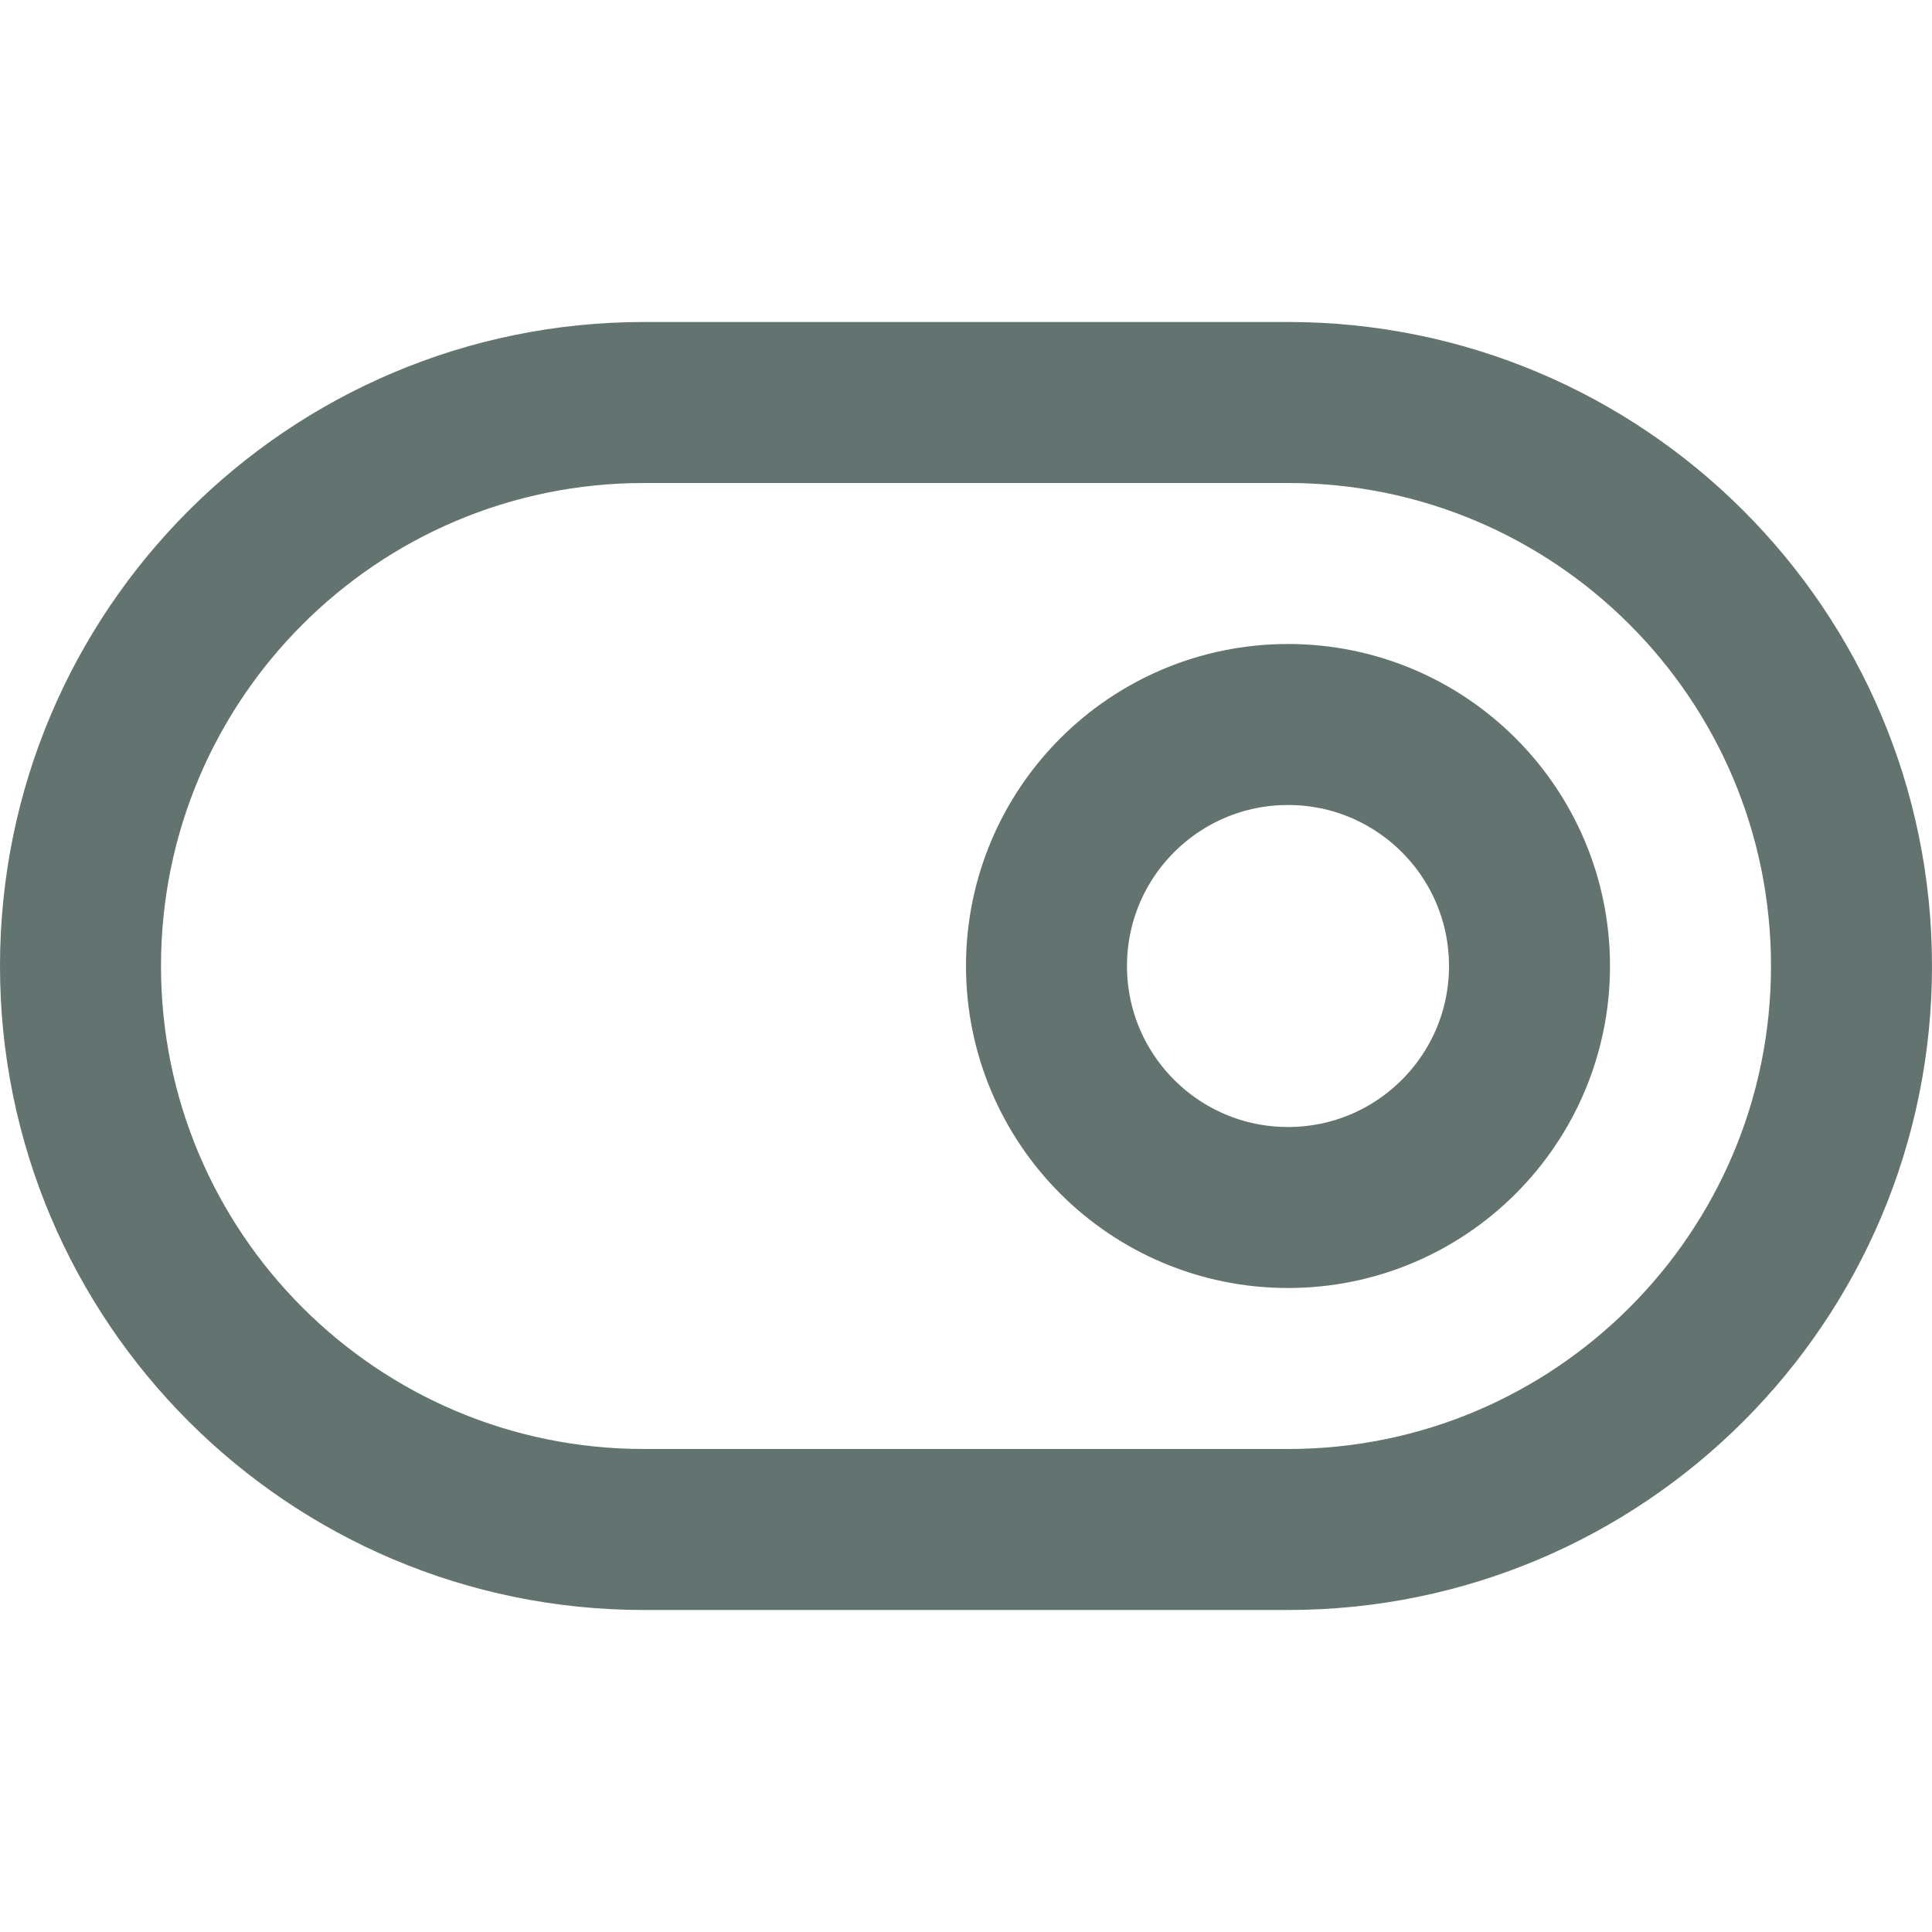
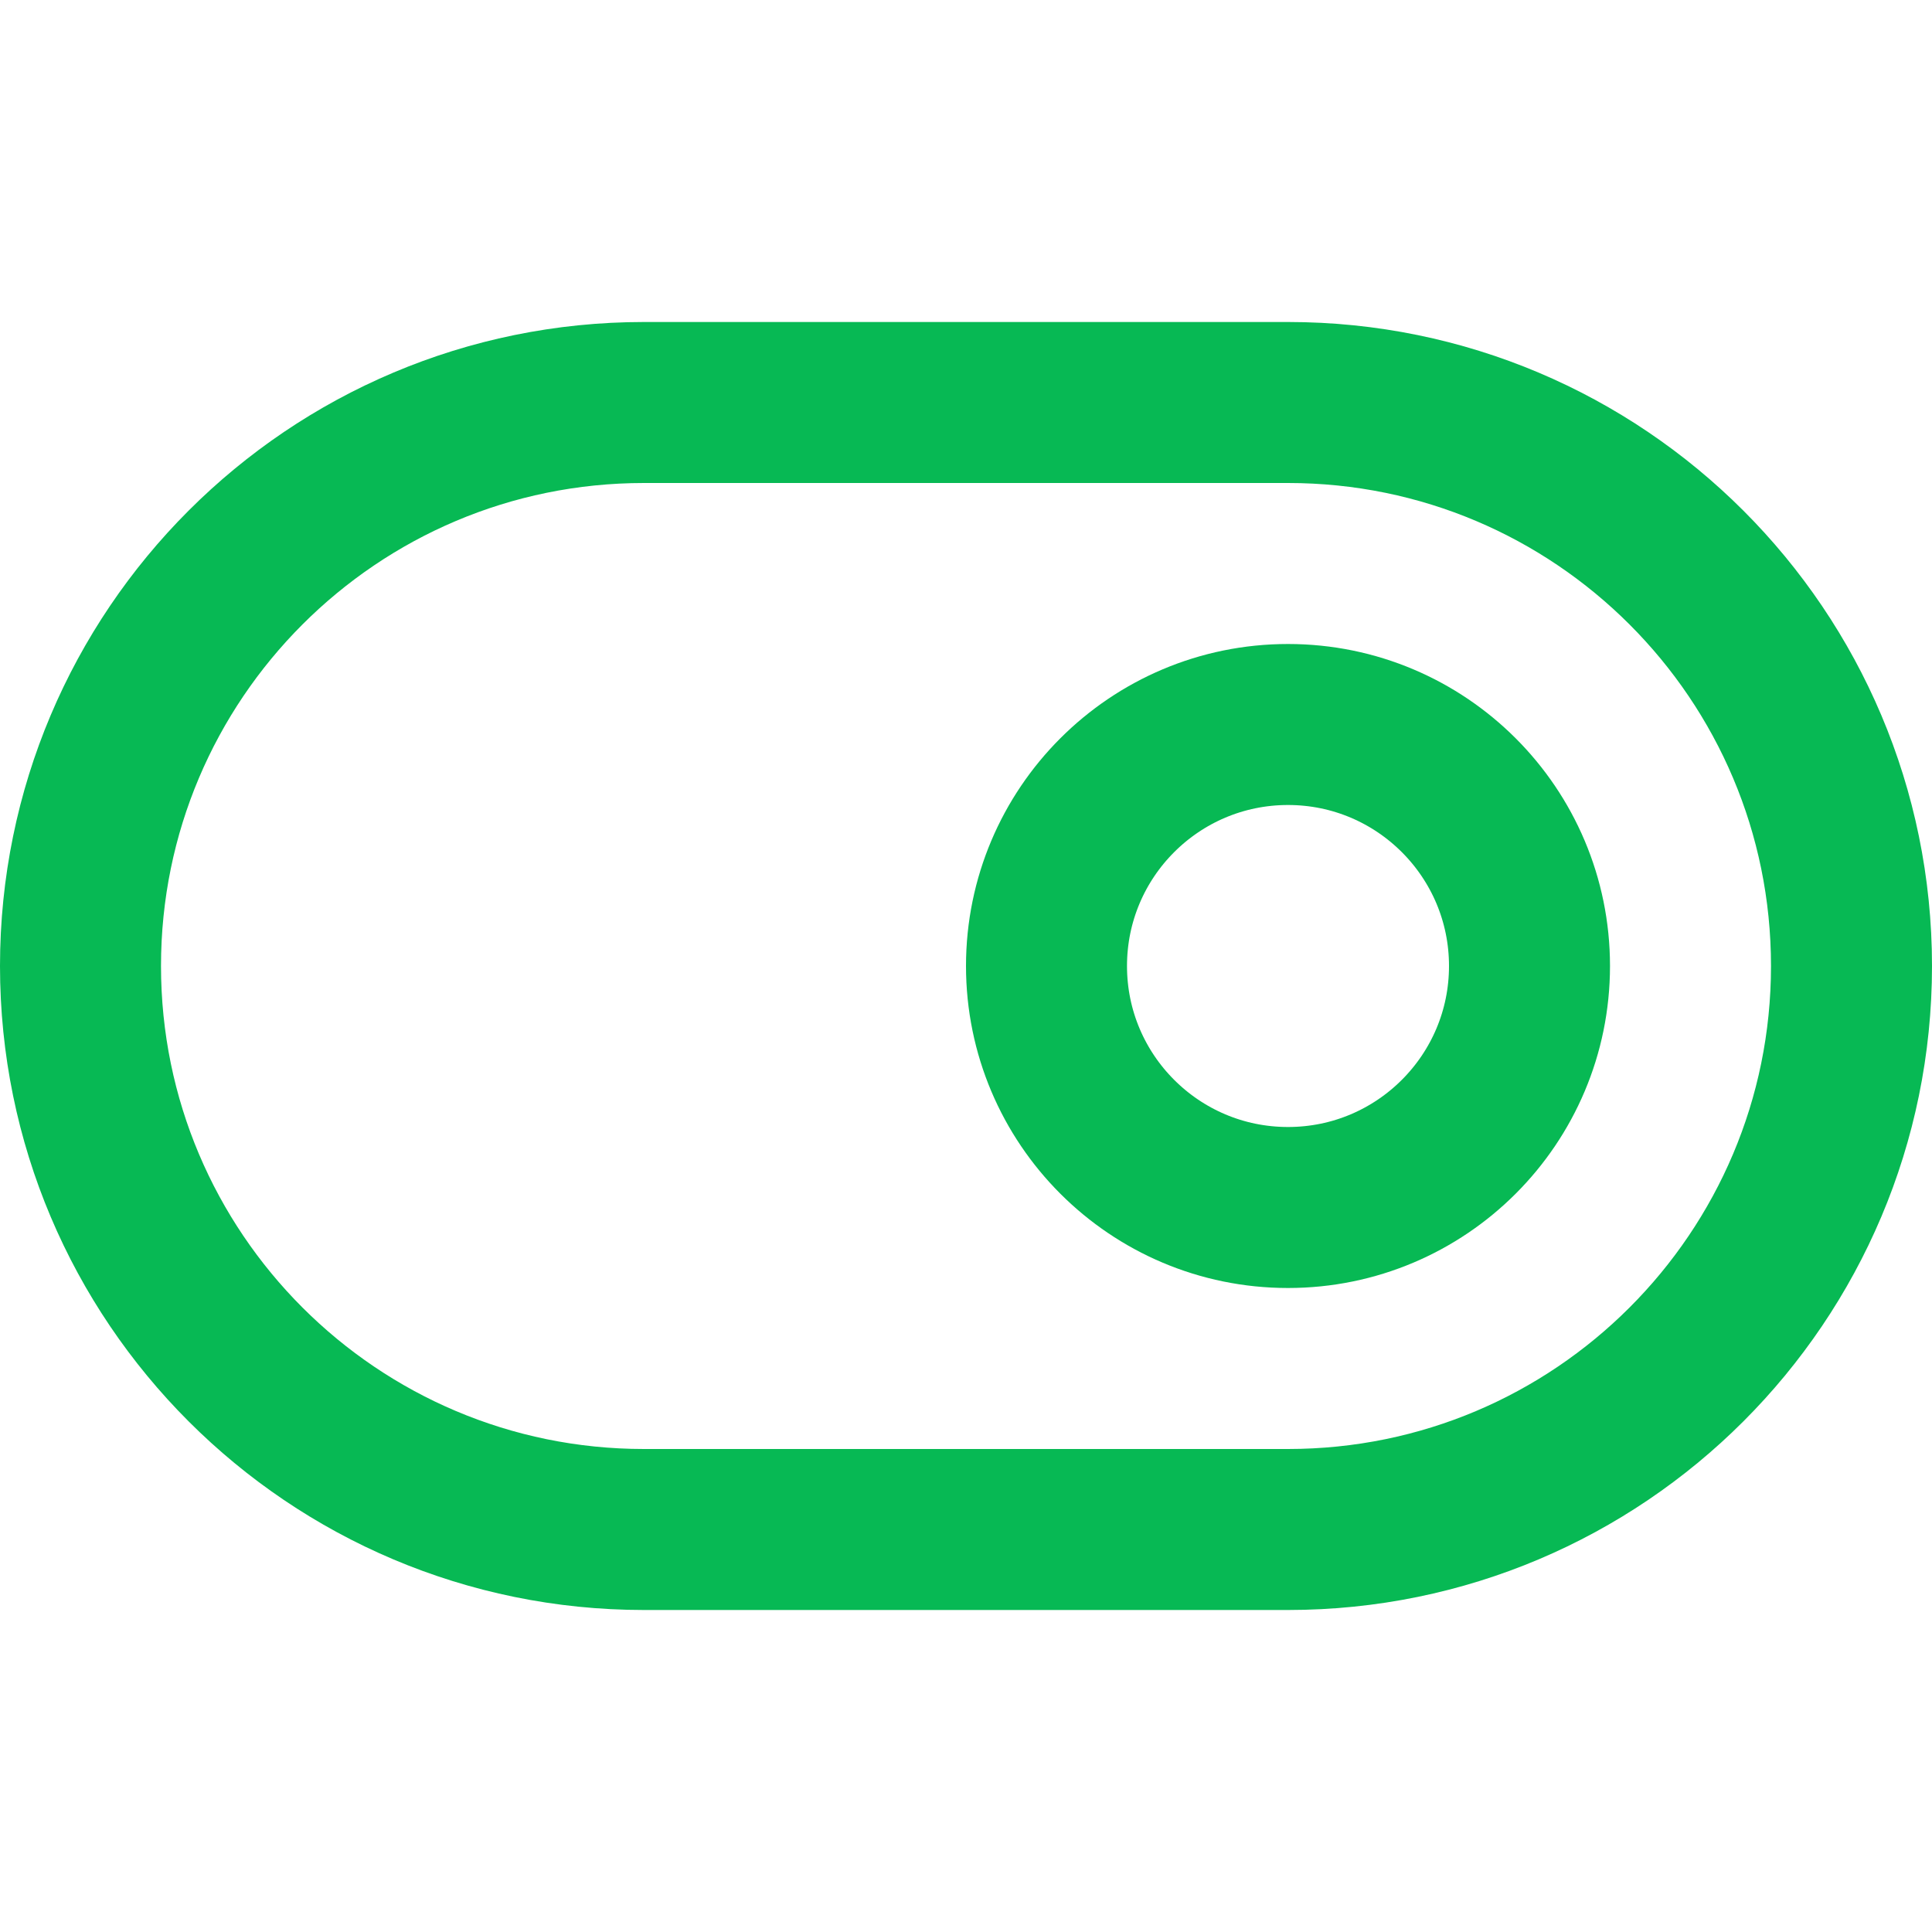
- <svg xmlns="http://www.w3.org/2000/svg" width="24" height="24" viewBox="0 0 24 24" fill="none" stroke="#627370" stroke-width="2" stroke-linecap="round" stroke-linejoin="round" class="feather feather-toggle-right">
+ <svg xmlns="http://www.w3.org/2000/svg" width="24" height="24" viewBox="0 0 24 24" fill="none" stroke="#07B954" stroke-width="2" stroke-linecap="round" stroke-linejoin="round" class="feather feather-toggle-right">
  <rect x="1" y="5" width="22" height="14" rx="7" ry="7" />
  <circle cx="16" cy="12" r="3" />
</svg>
